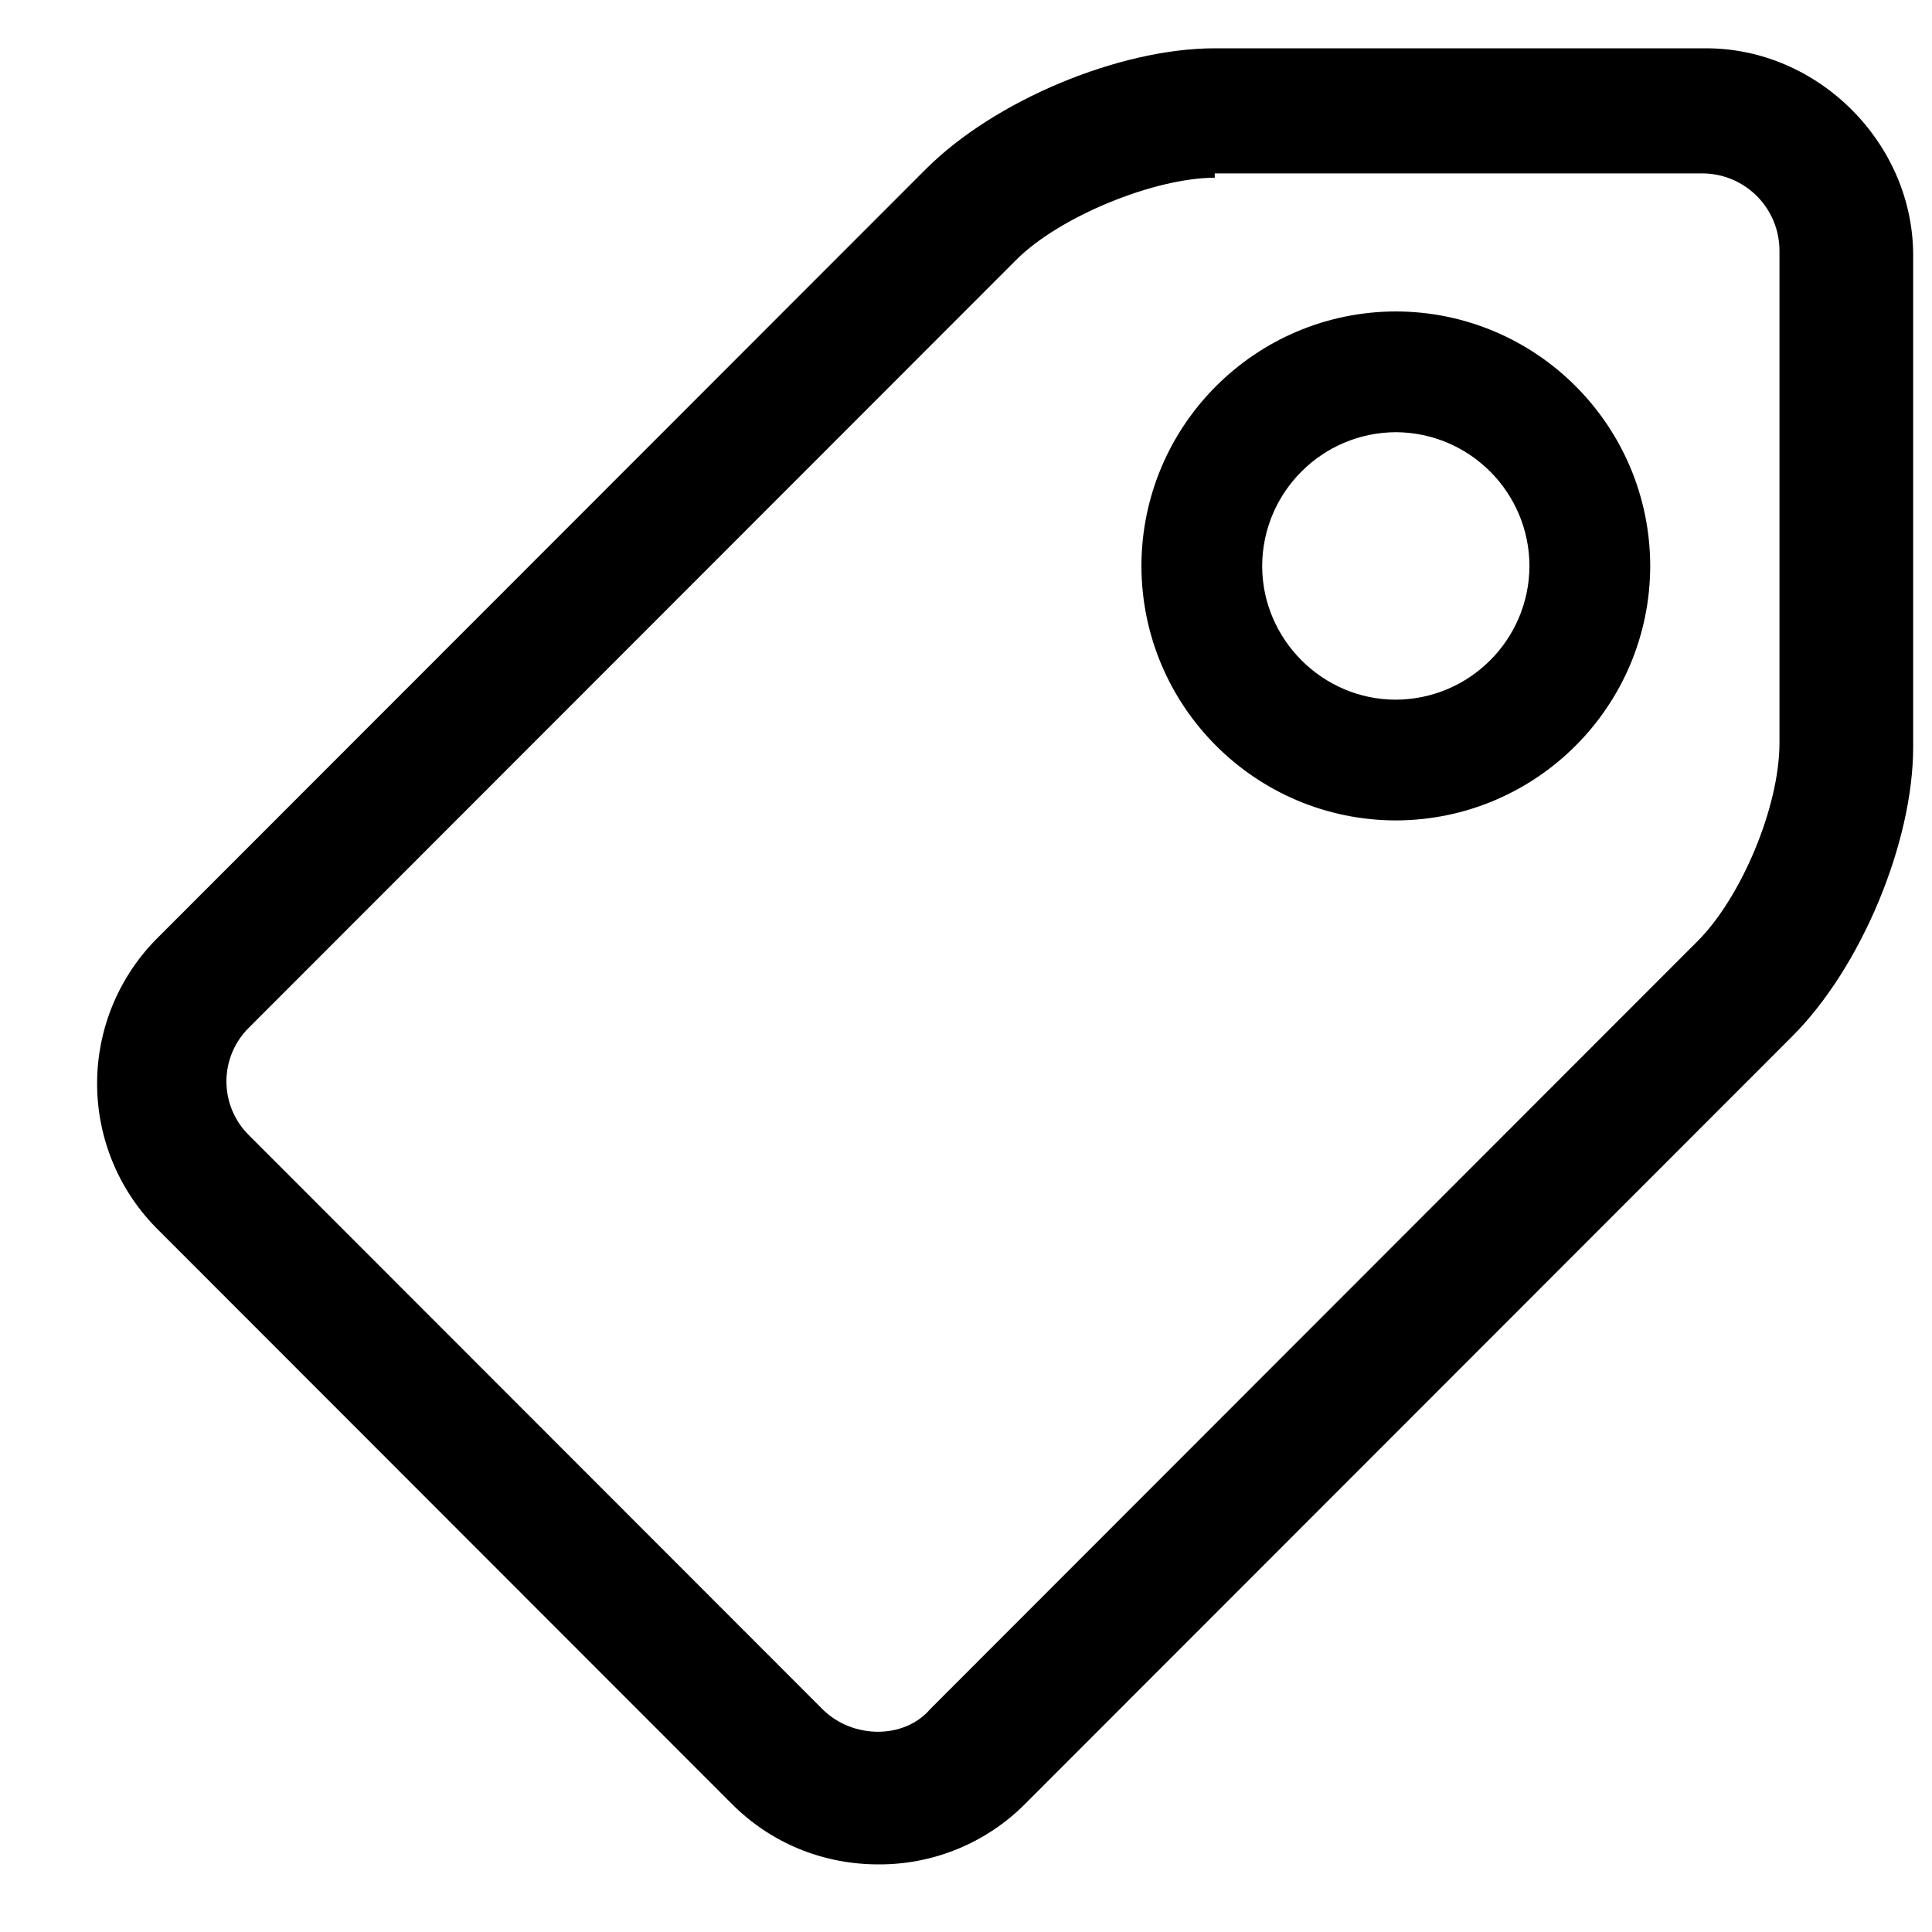
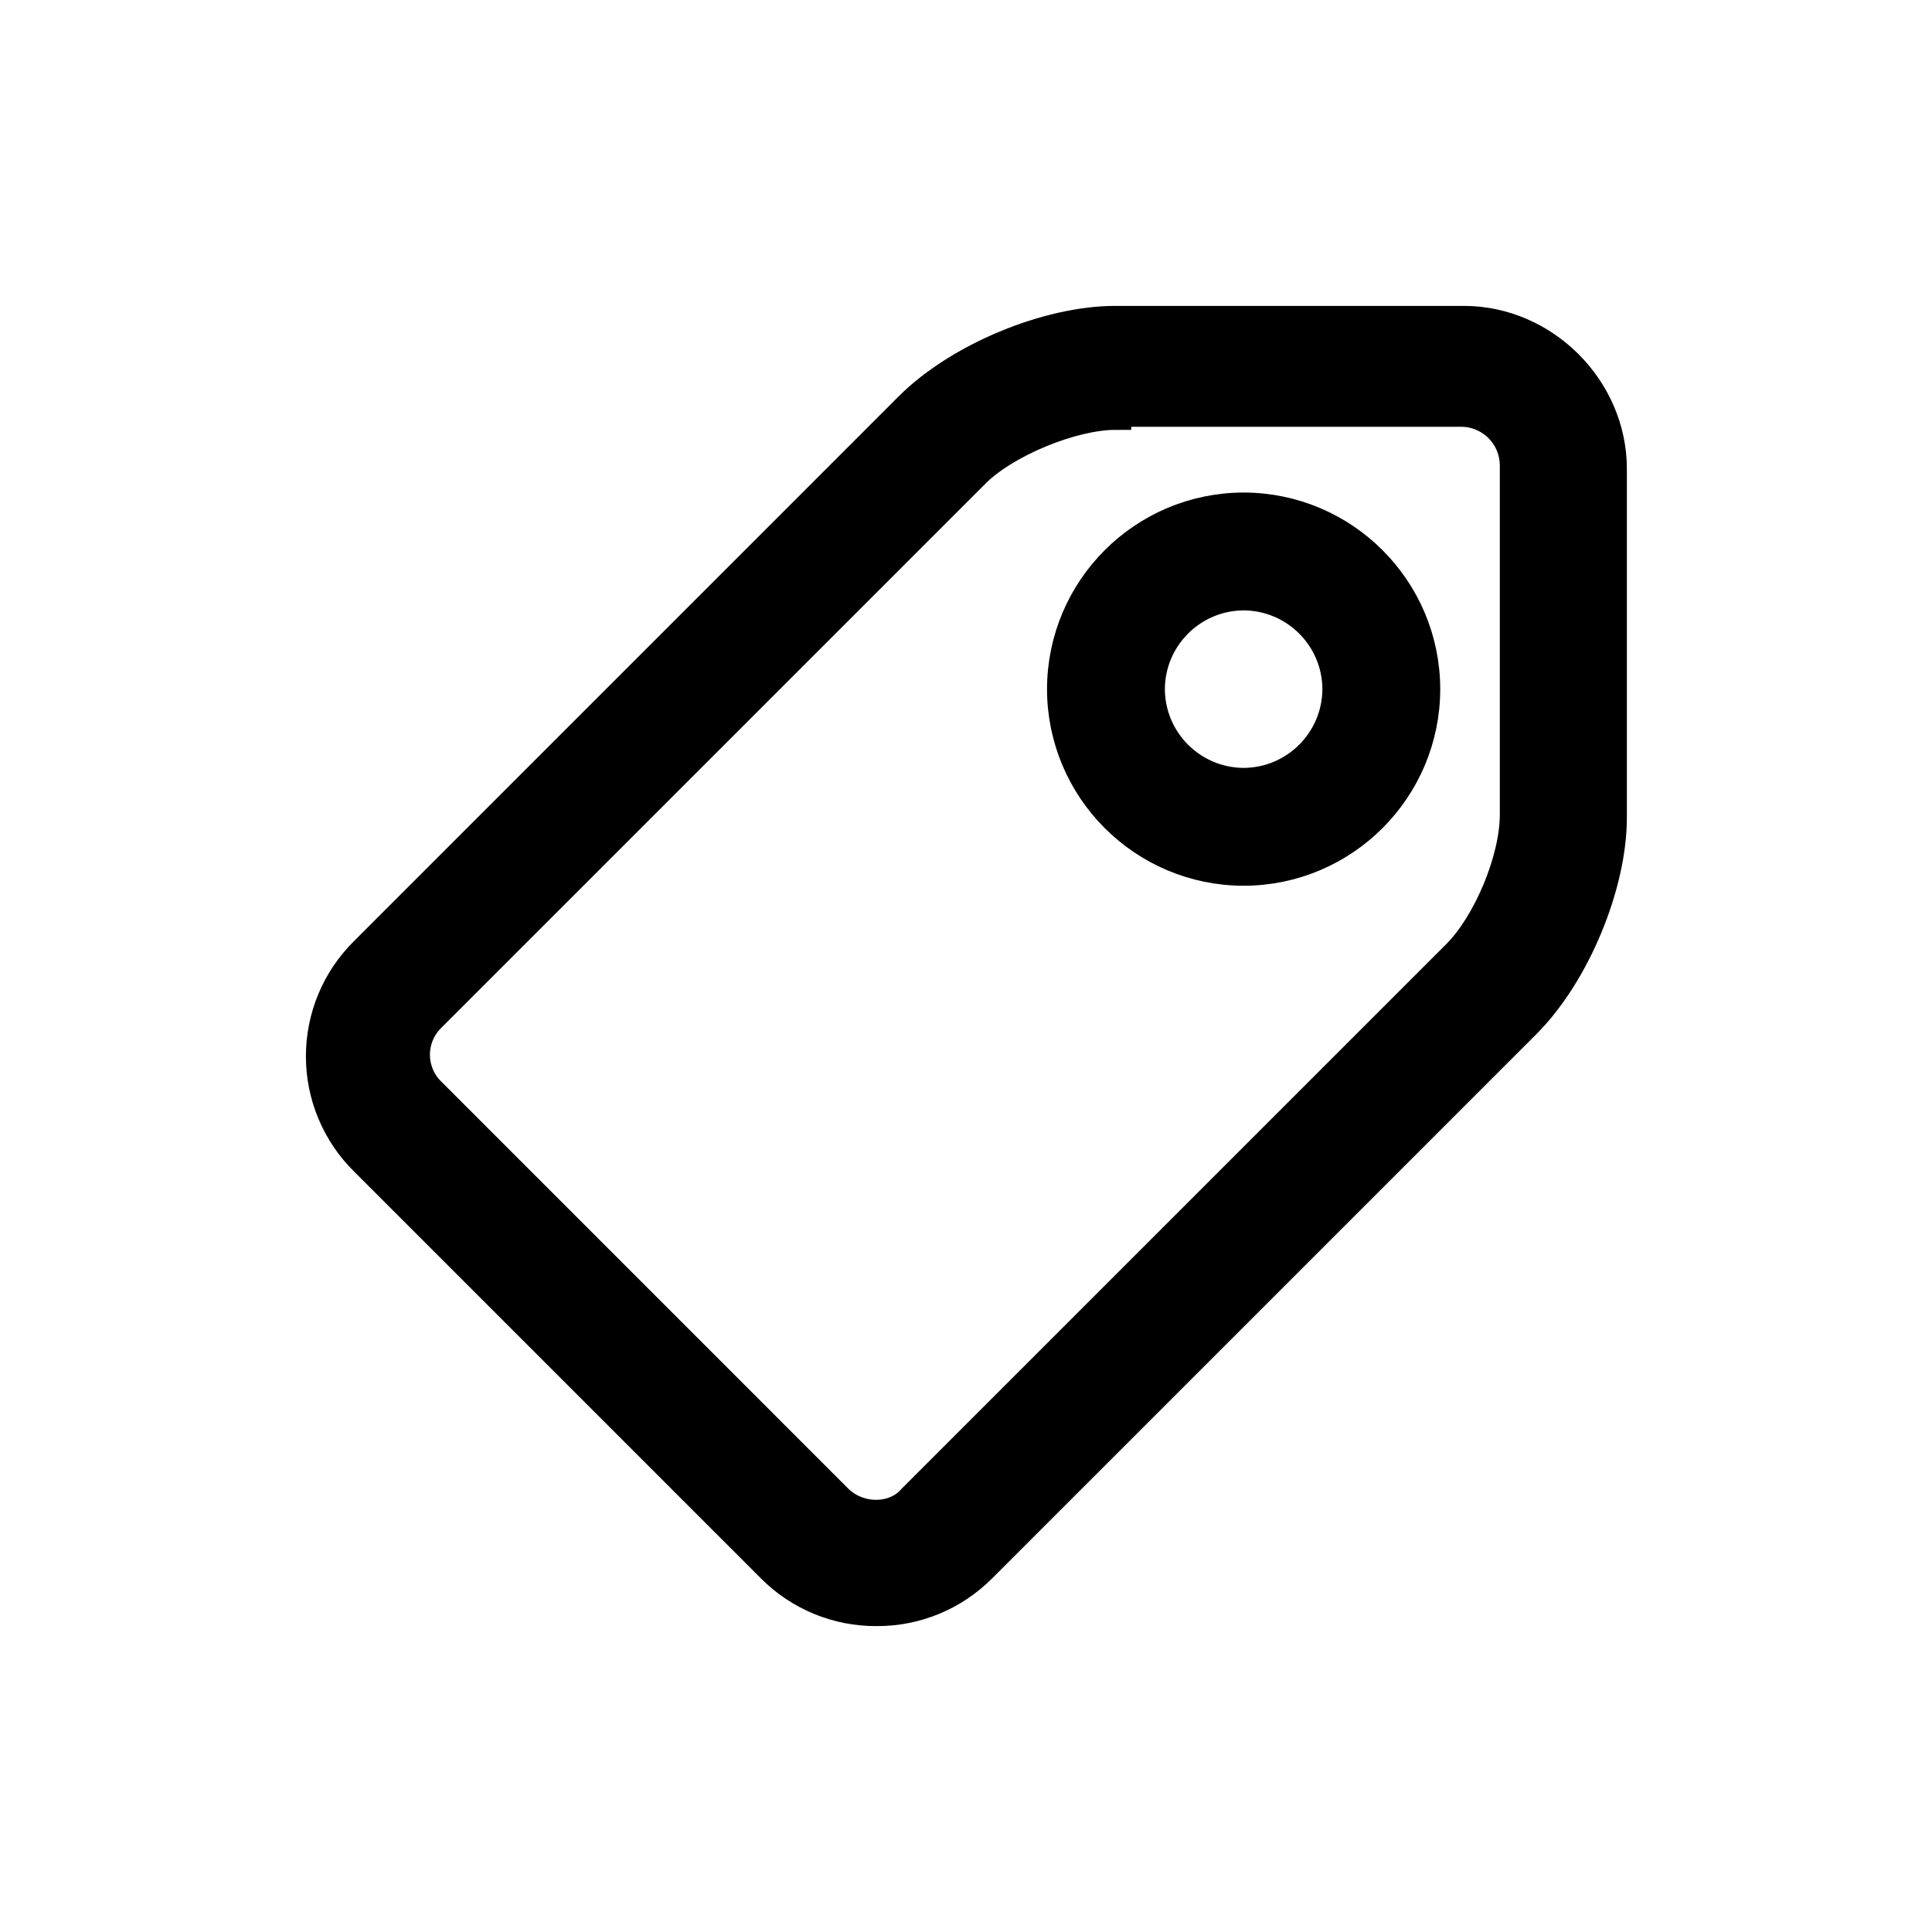
- <svg xmlns="http://www.w3.org/2000/svg" viewBox="0 0 20 20" fill="none">
-   <path d="M9.094 19.3c-.58 0-1.116-.223-1.517-.625l-5.936-5.94a2.13 2.13 0 0 1 0-3.036L9.585 1.75c.714-.714 2.008-1.25 2.99-1.25h5.088c1.16 0 2.142.982 2.142 2.143v5.091c0 .983-.536 2.278-1.25 2.992l-7.944 7.949a2.125 2.125 0 0 1-1.517.625Zm3.481-17.46c-.625 0-1.607.402-2.053.848l-7.944 7.949a.782.782 0 0 0 0 1.116l5.936 5.94c.312.312.848.312 1.115 0l7.944-7.95c.447-.446.848-1.384.848-2.053V2.599a.8.8 0 0 0-.803-.804h-5.043v.045Z" fill="currentColor" />
-   <path d="M14.45 8.493a2.639 2.639 0 0 1-2.634-2.634 2.639 2.639 0 0 1 2.633-2.635 2.639 2.639 0 0 1 2.634 2.635 2.639 2.639 0 0 1-2.633 2.634Zm0-4.019a1.39 1.39 0 0 0-1.384 1.385c0 .759.625 1.384 1.383 1.384a1.39 1.39 0 0 0 1.384-1.384 1.39 1.39 0 0 0-1.383-1.385Z" fill="currentColor" />
+ <svg xmlns="http://www.w3.org/2000/svg" viewBox="0 0 30 30" fill="none">
+   <path d="M13.61 25a2.262 2.262 0 0 1-1.615-.665l-6.318-6.318a2.265 2.265 0 0 1 0-3.23l8.456-8.457c.76-.76 2.138-1.33 3.183-1.33h5.416c1.235 0 2.28 1.045 2.28 2.28v5.416c0 1.045-.57 2.423-1.33 3.183l-8.456 8.456A2.262 2.262 0 0 1 13.61 25Zm3.706-18.575c-.665 0-1.71.428-2.185.903l-8.456 8.456a.832.832 0 0 0 0 1.187l6.318 6.319c.332.332.902.332 1.188 0l8.456-8.456c.475-.475.902-1.473.902-2.185V7.232a.852.852 0 0 0-.855-.855h-5.368v.047Z" fill="currentColor" stroke="currentColor" stroke-width=".5" />
+   <path d="M19.311 13.504a2.808 2.808 0 0 1-2.803-2.803 2.808 2.808 0 0 1 2.803-2.803 2.808 2.808 0 0 1 2.803 2.803 2.808 2.808 0 0 1-2.803 2.803Zm0-4.276a1.48 1.48 0 0 0-1.473 1.473 1.48 1.48 0 0 0 1.473 1.473 1.48 1.48 0 0 0 1.473-1.473 1.48 1.48 0 0 0-1.473-1.473Z" fill="currentColor" stroke="currentColor" stroke-width=".5" />
</svg>
